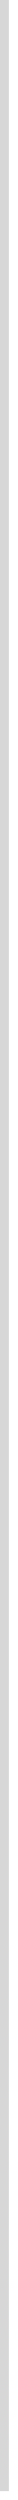
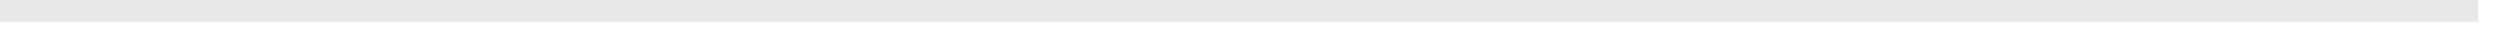
- <svg xmlns="http://www.w3.org/2000/svg" version="1.1" width="2px" height="282px">
-   <g transform="matrix(1 0 0 1 -480 -1249 )">
-     <path d="M 480.5 1249  L 480.5 1530  " stroke-width="1" stroke="#d7d7d7" fill="none" />
+ <svg xmlns="http://www.w3.org/2000/svg" version="1.1" width="115px" height="2px">
+   <g transform="matrix(1 0 0 1 -450 -99 )">
+     <path d="M 450 99.5  L 564 99.5  " stroke-width="1" stroke="#e8e8e8" fill="none" />
  </g>
</svg>
